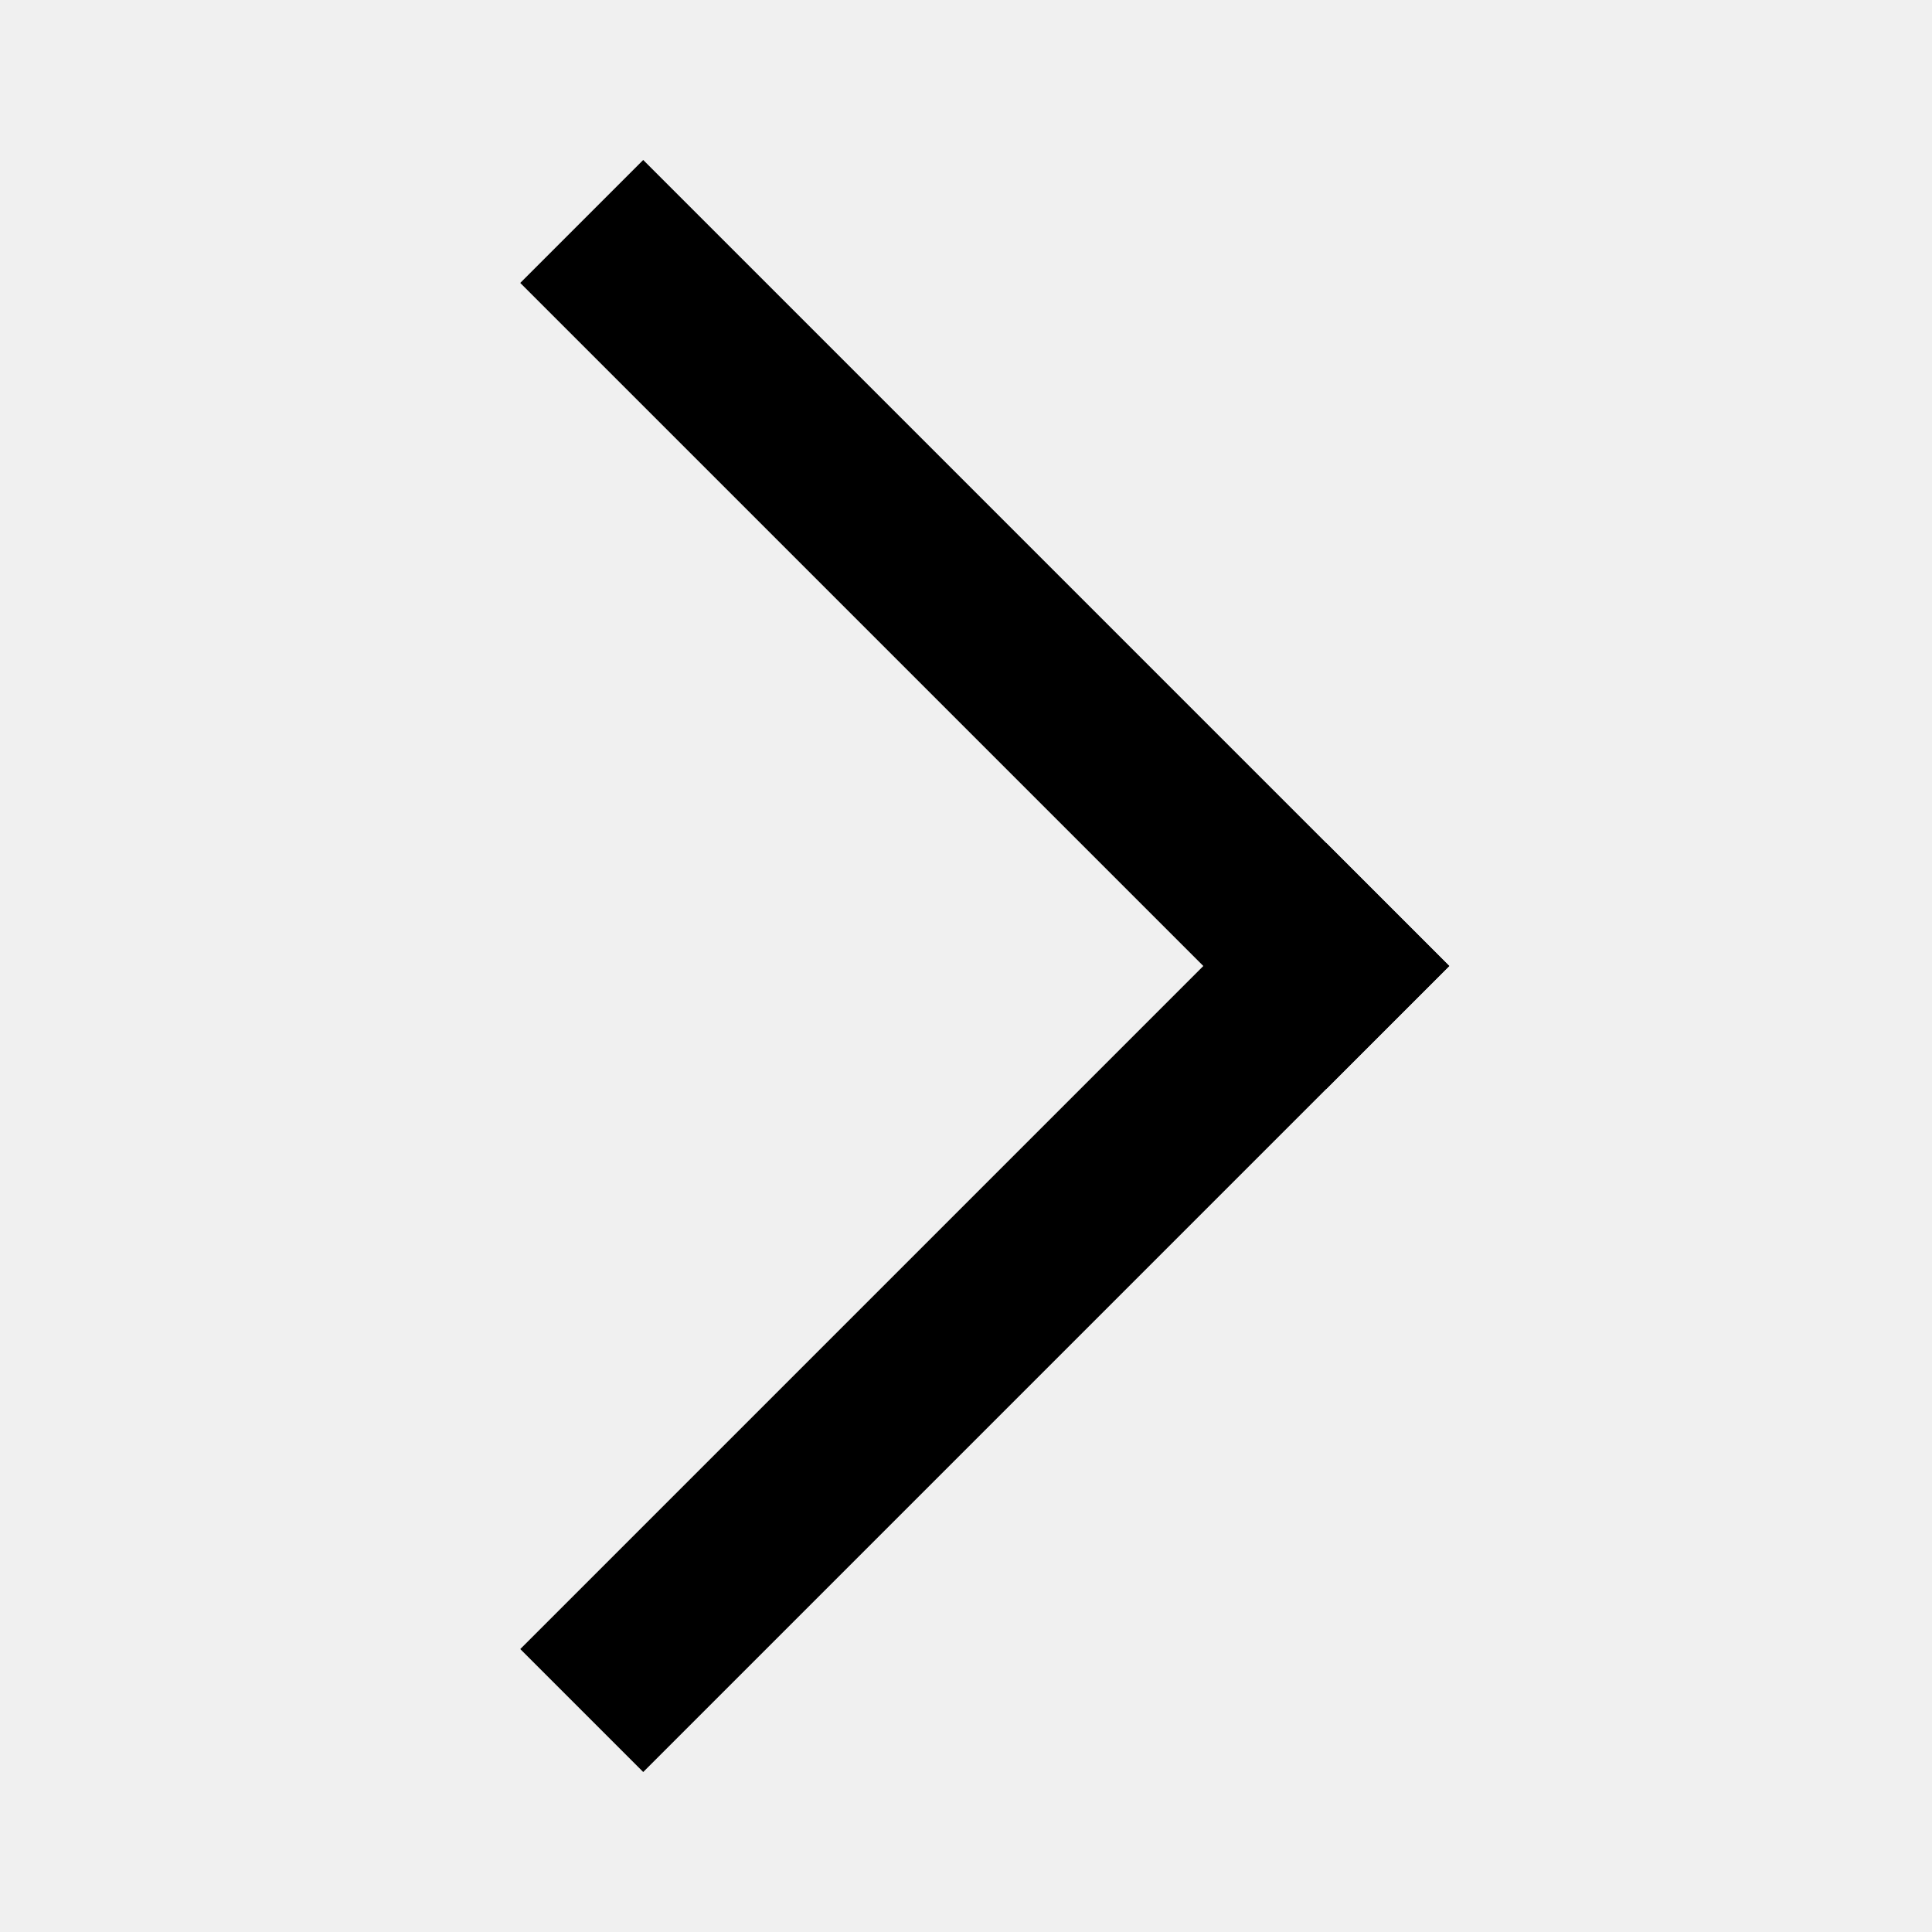
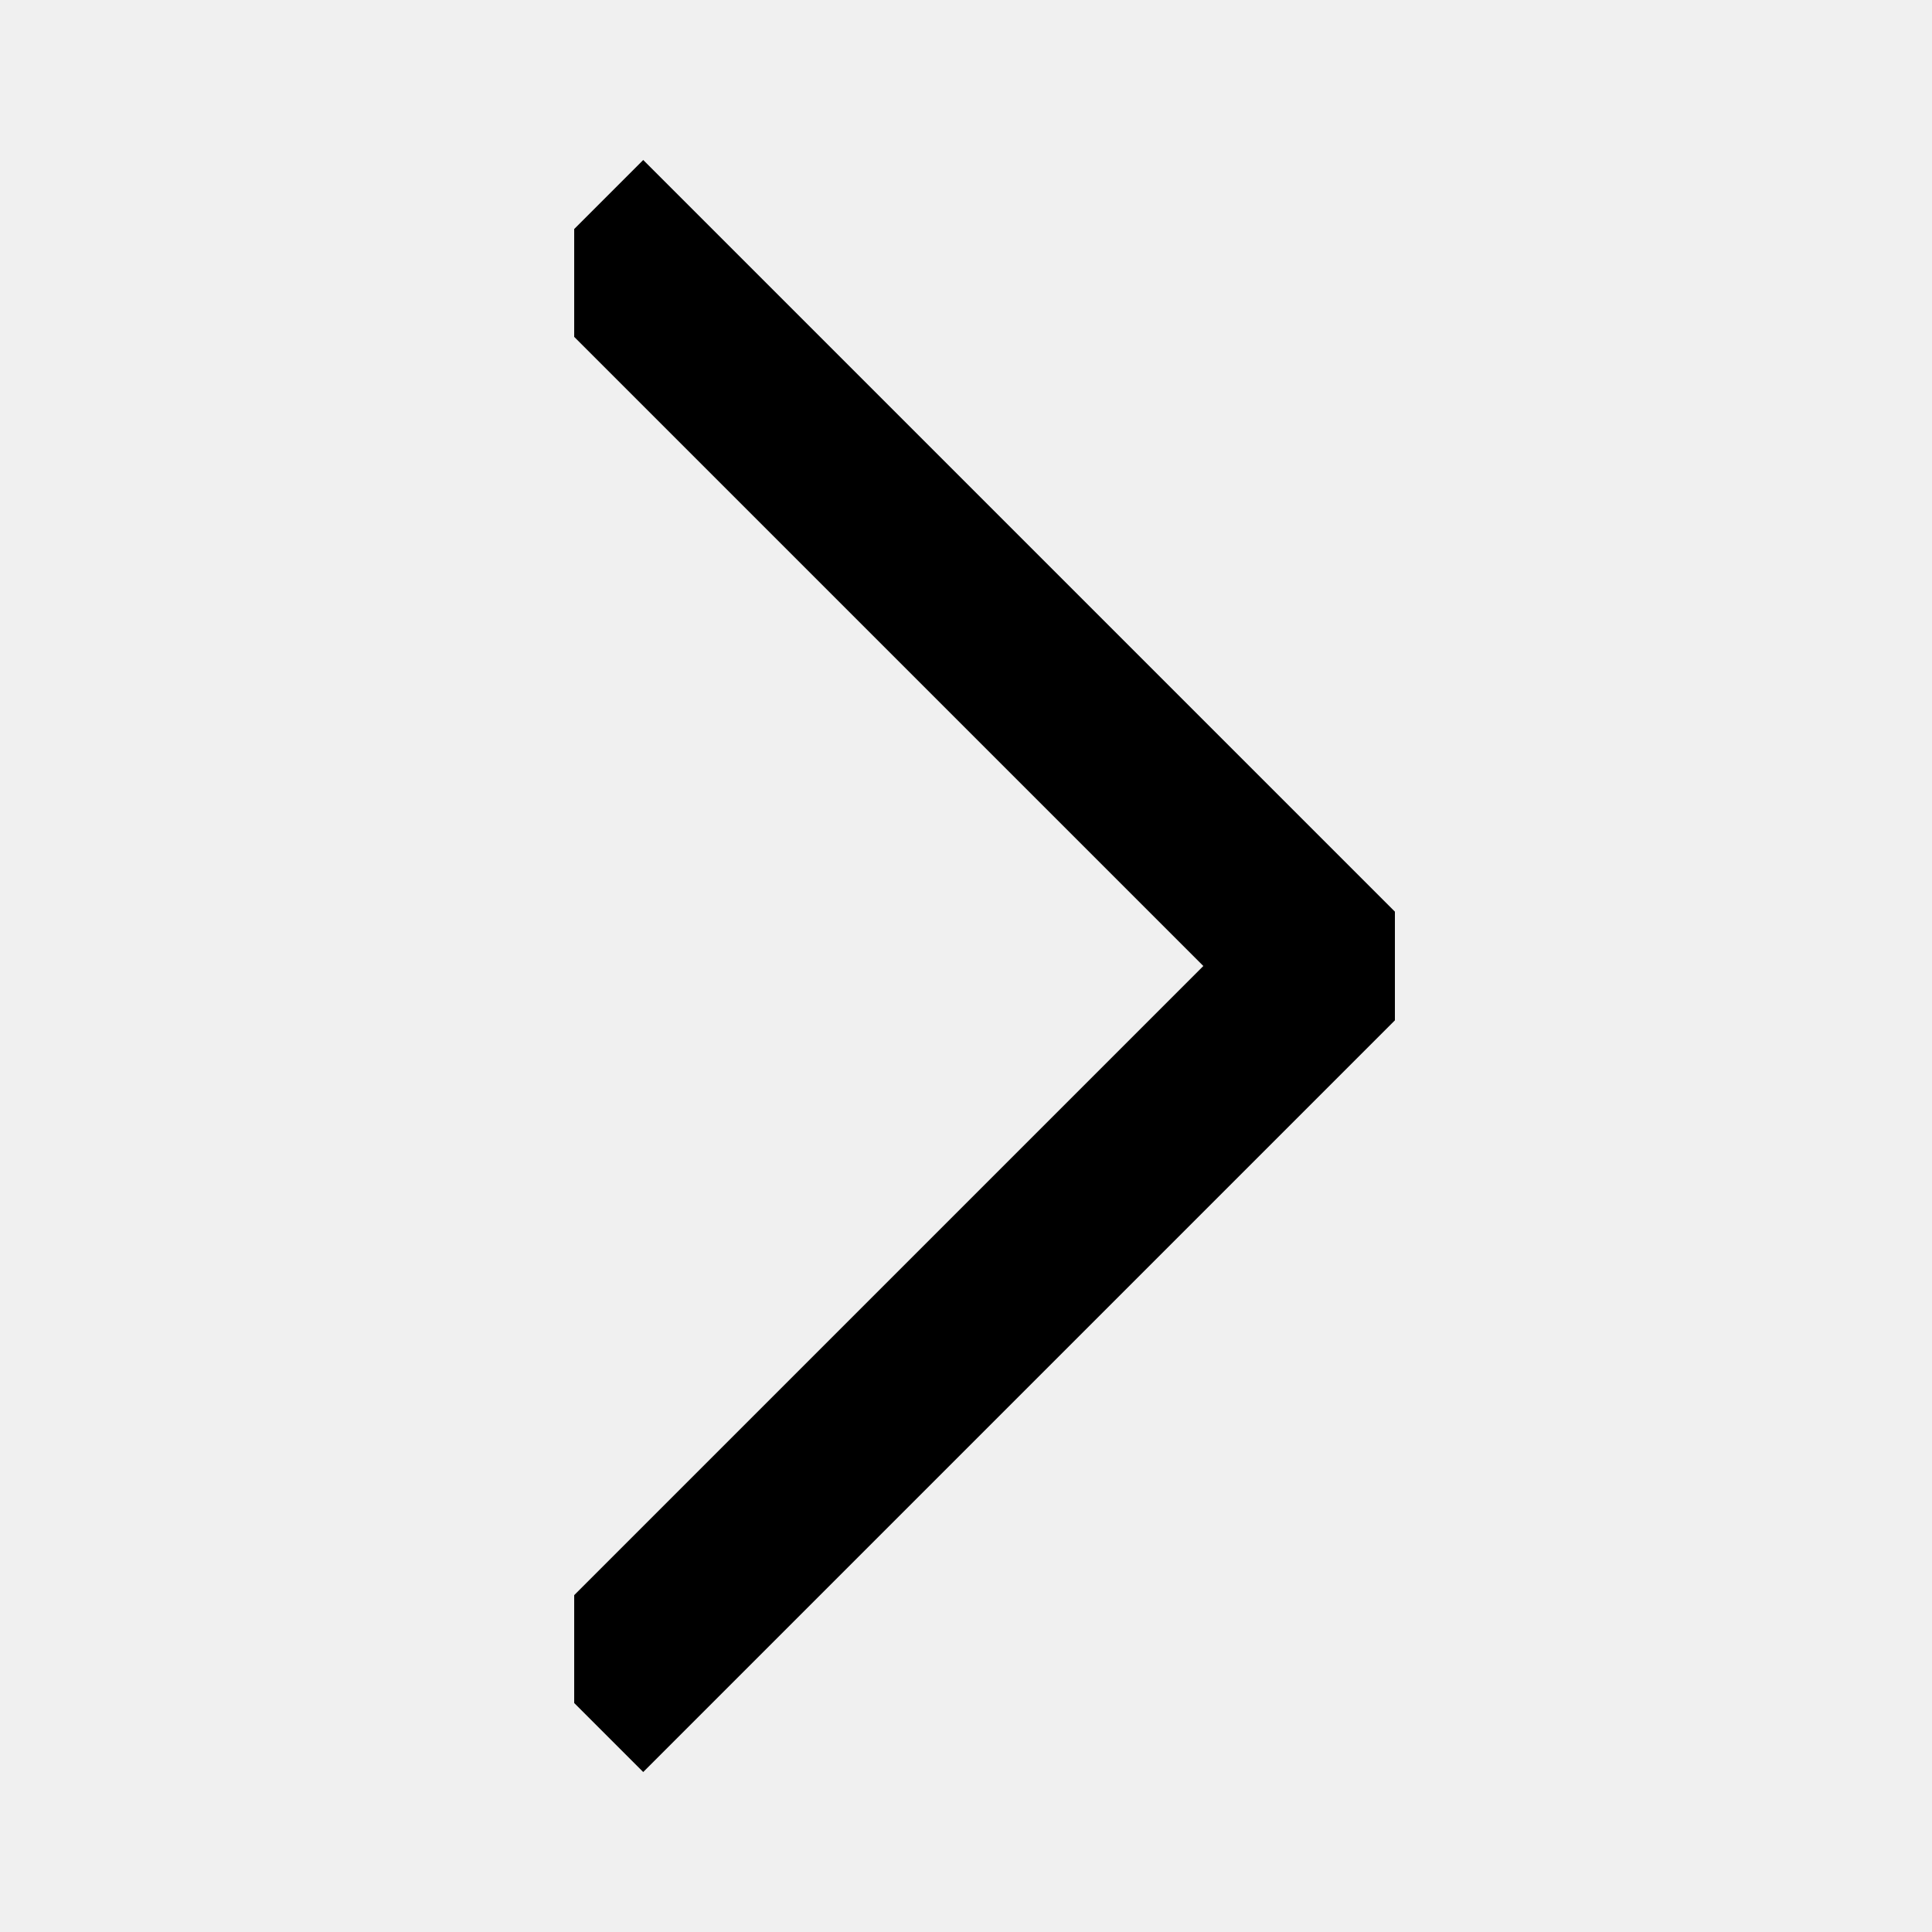
- <svg xmlns="http://www.w3.org/2000/svg" xmlns:xlink="http://www.w3.org/1999/xlink" width="100px" height="100px" viewBox="0 0 100 100" version="1.1">
+ <svg xmlns="http://www.w3.org/2000/svg" xmlns:xlink="http://www.w3.org/1999/xlink" width="100" height="100">
  <defs>
-     <filter id="filter_1">
-       <feColorMatrix in="SourceGraphic" type="matrix" values="0 0 0 0 0 0 0 0 0 0 0 0 0 0 0 0 0 0 1 0" />
+     <clipPath id="prefix__b">
+       <use xlink:href="#prefix__a" clip-rule="evenodd" />
+     </clipPath>
+     <filter id="prefix__c">
+       <feColorMatrix in="SourceGraphic" values="0 0 0 0 0 0 0 0 0 0 0 0 0 0 0 0 0 0 1 0" />
    </filter>
-     <rect width="100" height="100" id="artboard_1" />
-     <clipPath id="clip_1">
-       <use xlink:href="#artboard_1" clip-rule="evenodd" />
-     </clipPath>
+     <path id="prefix__a" d="M0 0h100v100H0z" />
  </defs>
-   <g id="square" clip-path="url(#clip_1)">
-     <use xlink:href="#artboard_1" stroke="none" fill="#FFFFFF" fill-opacity="0" />
-     <g id="Group" transform="translate(32.58563 13.93755)" filter="url(#filter_1)">
-       <path d="M0 1L50 1" transform="matrix(0.7071037 -0.7071099 0.7071099 0.7071037 0.0003128052 70.71069)" id="Line" fill="none" fill-rule="evenodd" stroke="#808080" stroke-width="9" stroke-linecap="square" />
-       <path d="M1 0L1 50" transform="matrix(0.7071037 -0.7071099 0.7071099 0.7071037 0 1.41422)" id="Line-2" fill="none" fill-rule="evenodd" stroke="#808080" stroke-width="9" stroke-linecap="square" />
+   <g clip-path="url(#prefix__b)">
+     <use xlink:href="#prefix__a" fill="#FFF" fill-opacity="0" />
+     <g transform="translate(32.586 13.938)" filter="url(#prefix__c)" fill="none" stroke="gray" stroke-width="9" stroke-linecap="square">
+       <path d="M.707 71.418l35.356-35.356M.707.707l35.356 35.355" />
    </g>
  </g>
</svg>
